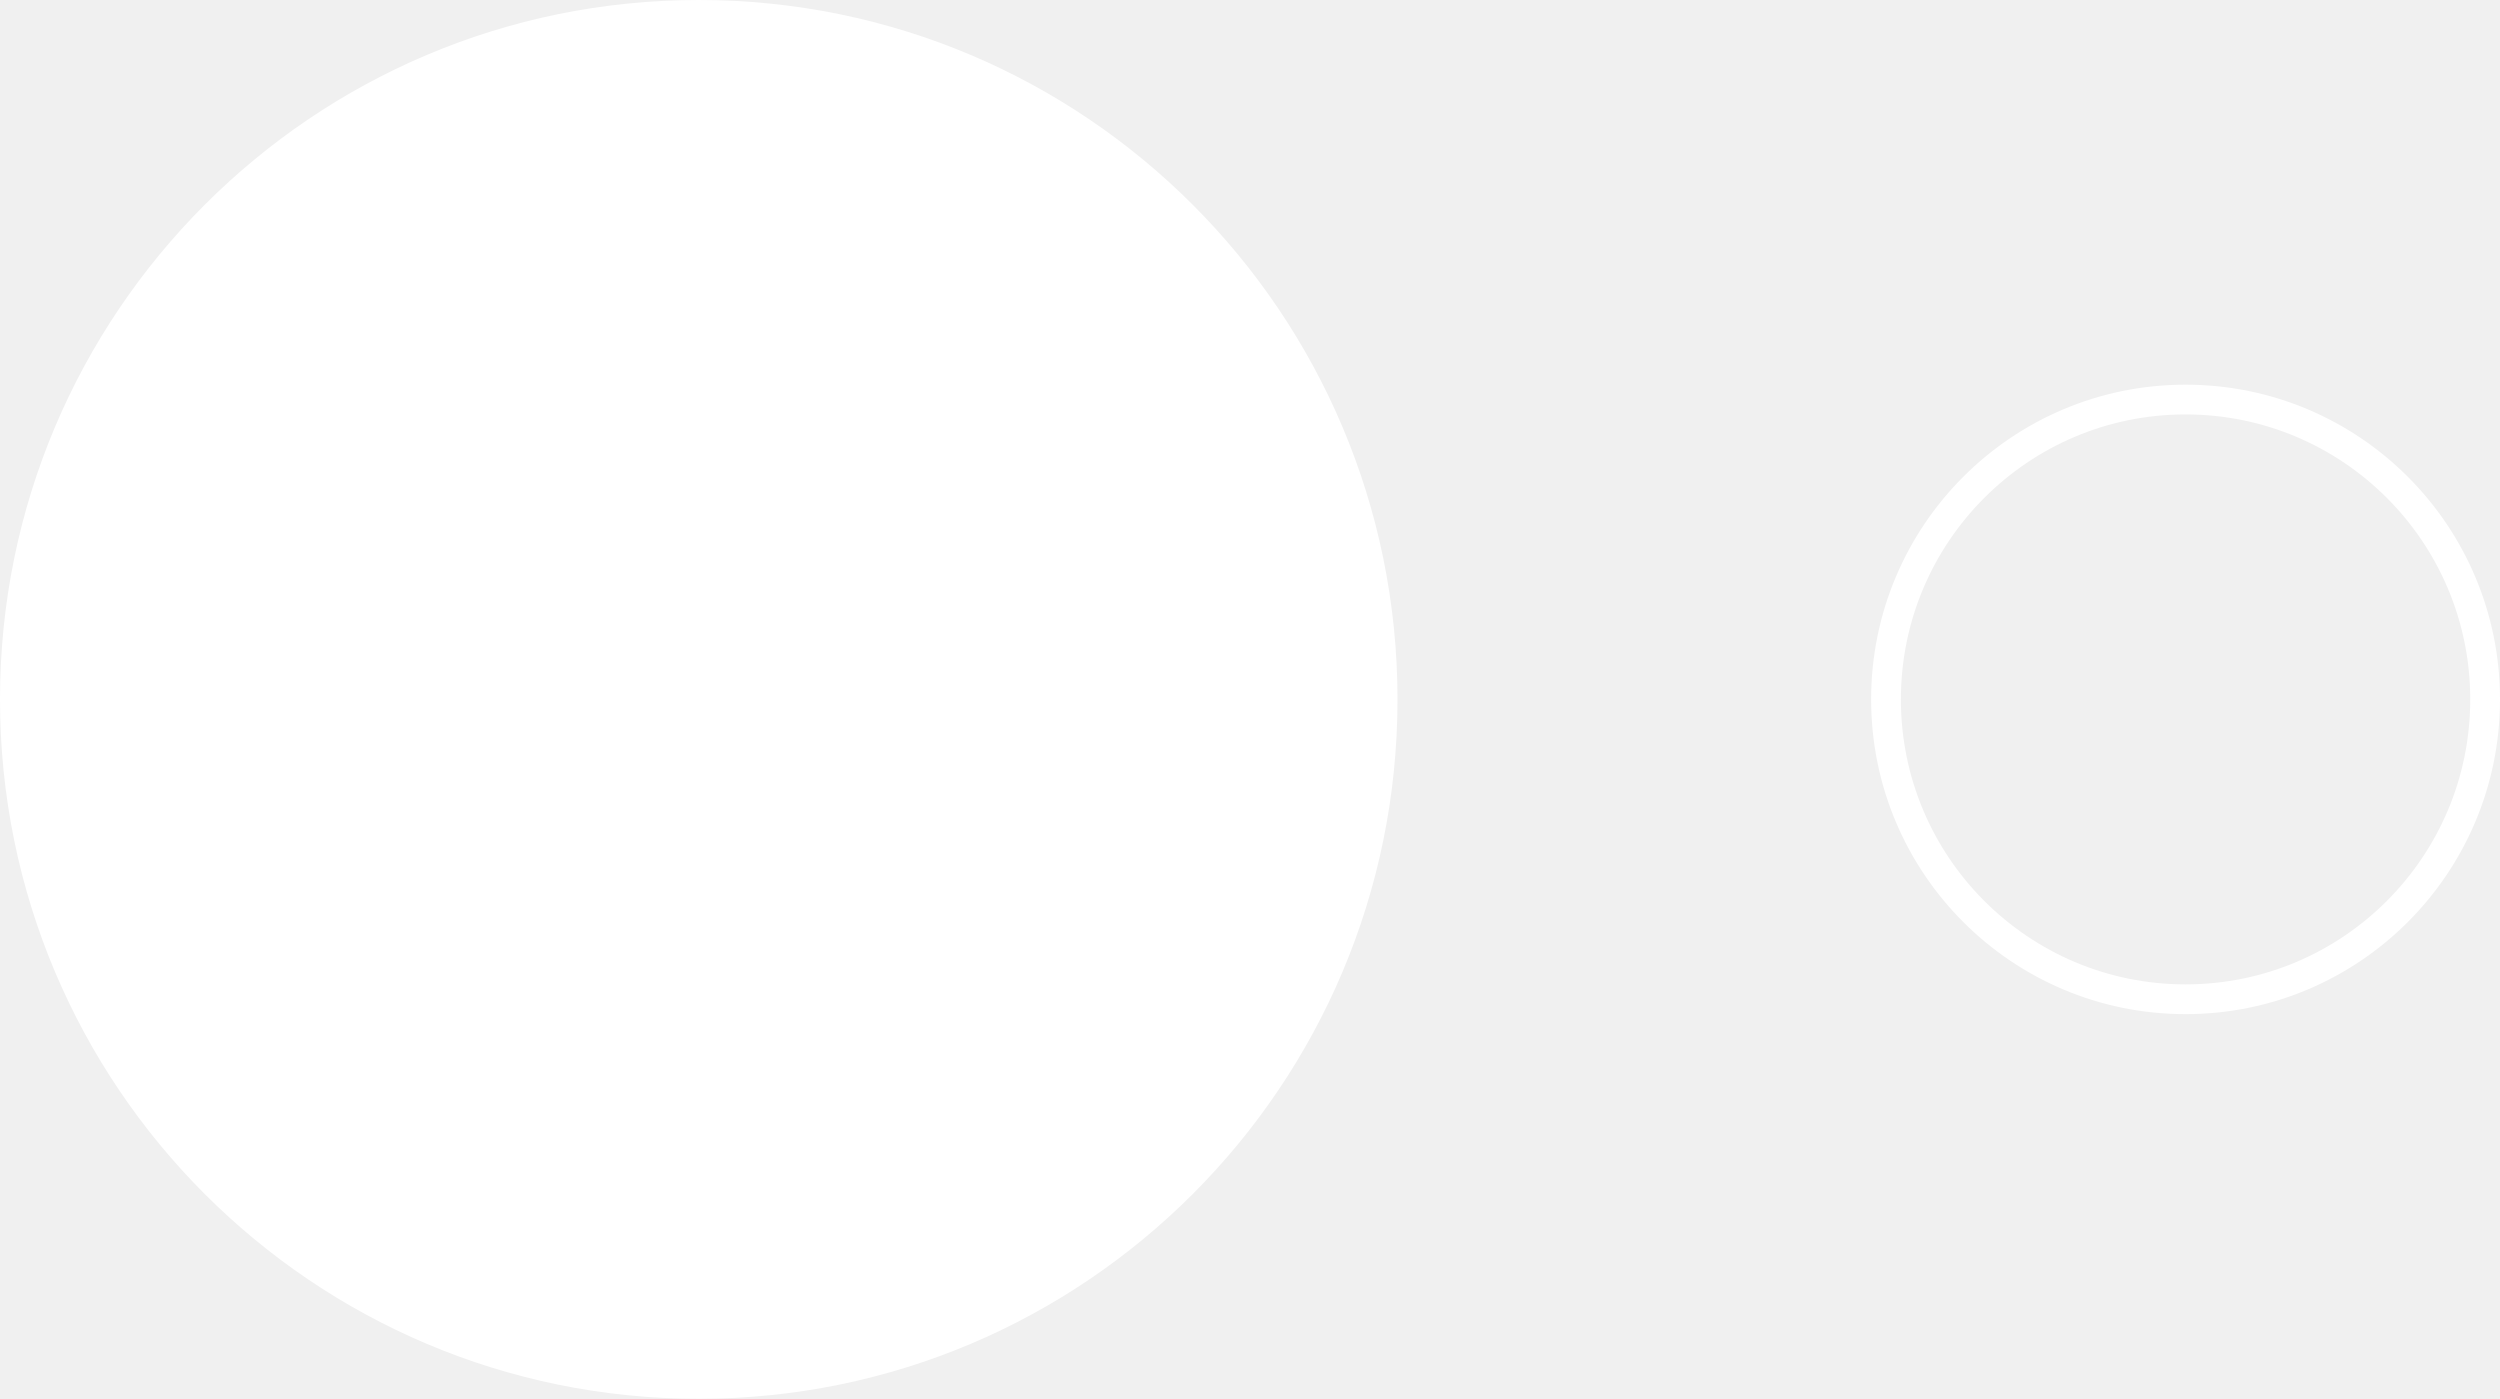
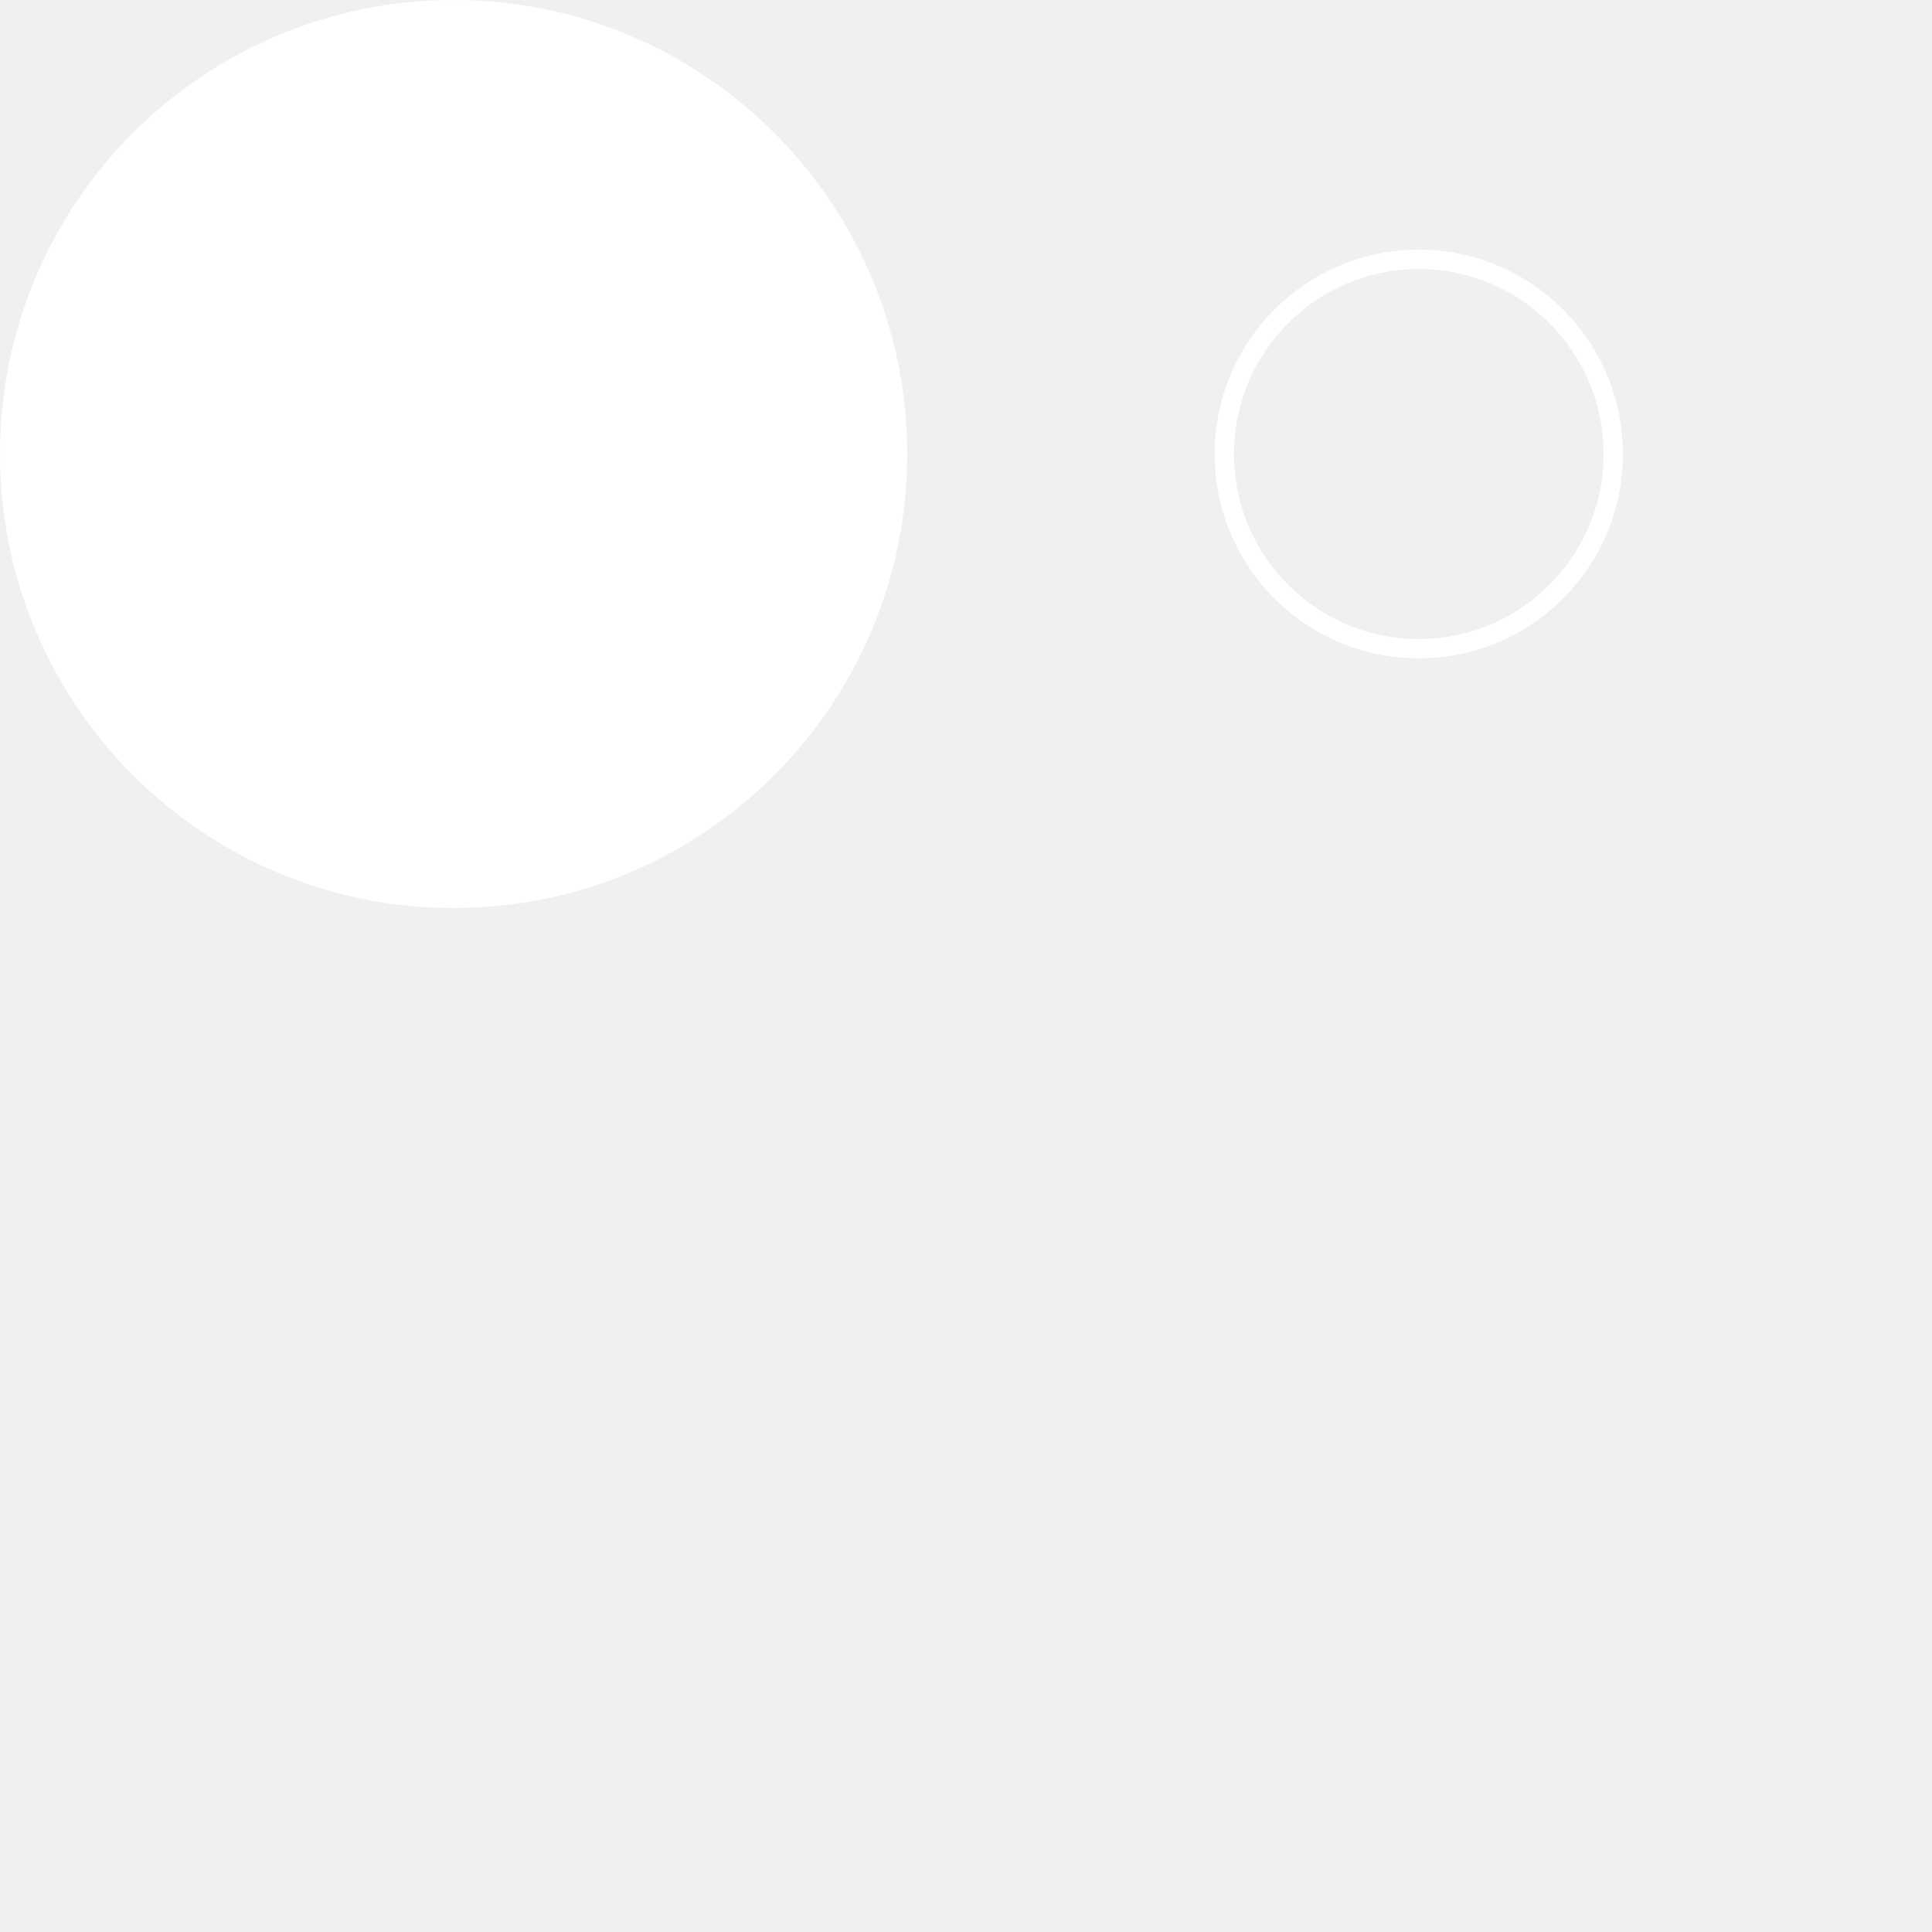
- <svg xmlns="http://www.w3.org/2000/svg" width="84" height="47" fill="none">
+ <svg xmlns="http://www.w3.org/2000/svg" viewBox="0 0 100 100" fill="none">
  <ellipse cx="23.478" cy="23.5" rx="23.478" ry="23.5" fill="#fff" />
  <path d="M83.5 23.5c0 5.565-4.507 10.075-10.065 10.075-5.559 0-10.065-4.51-10.065-10.075 0-5.565 4.506-10.075 10.065-10.075 5.558 0 10.065 4.51 10.065 10.075Z" stroke="#fff" />
</svg>
